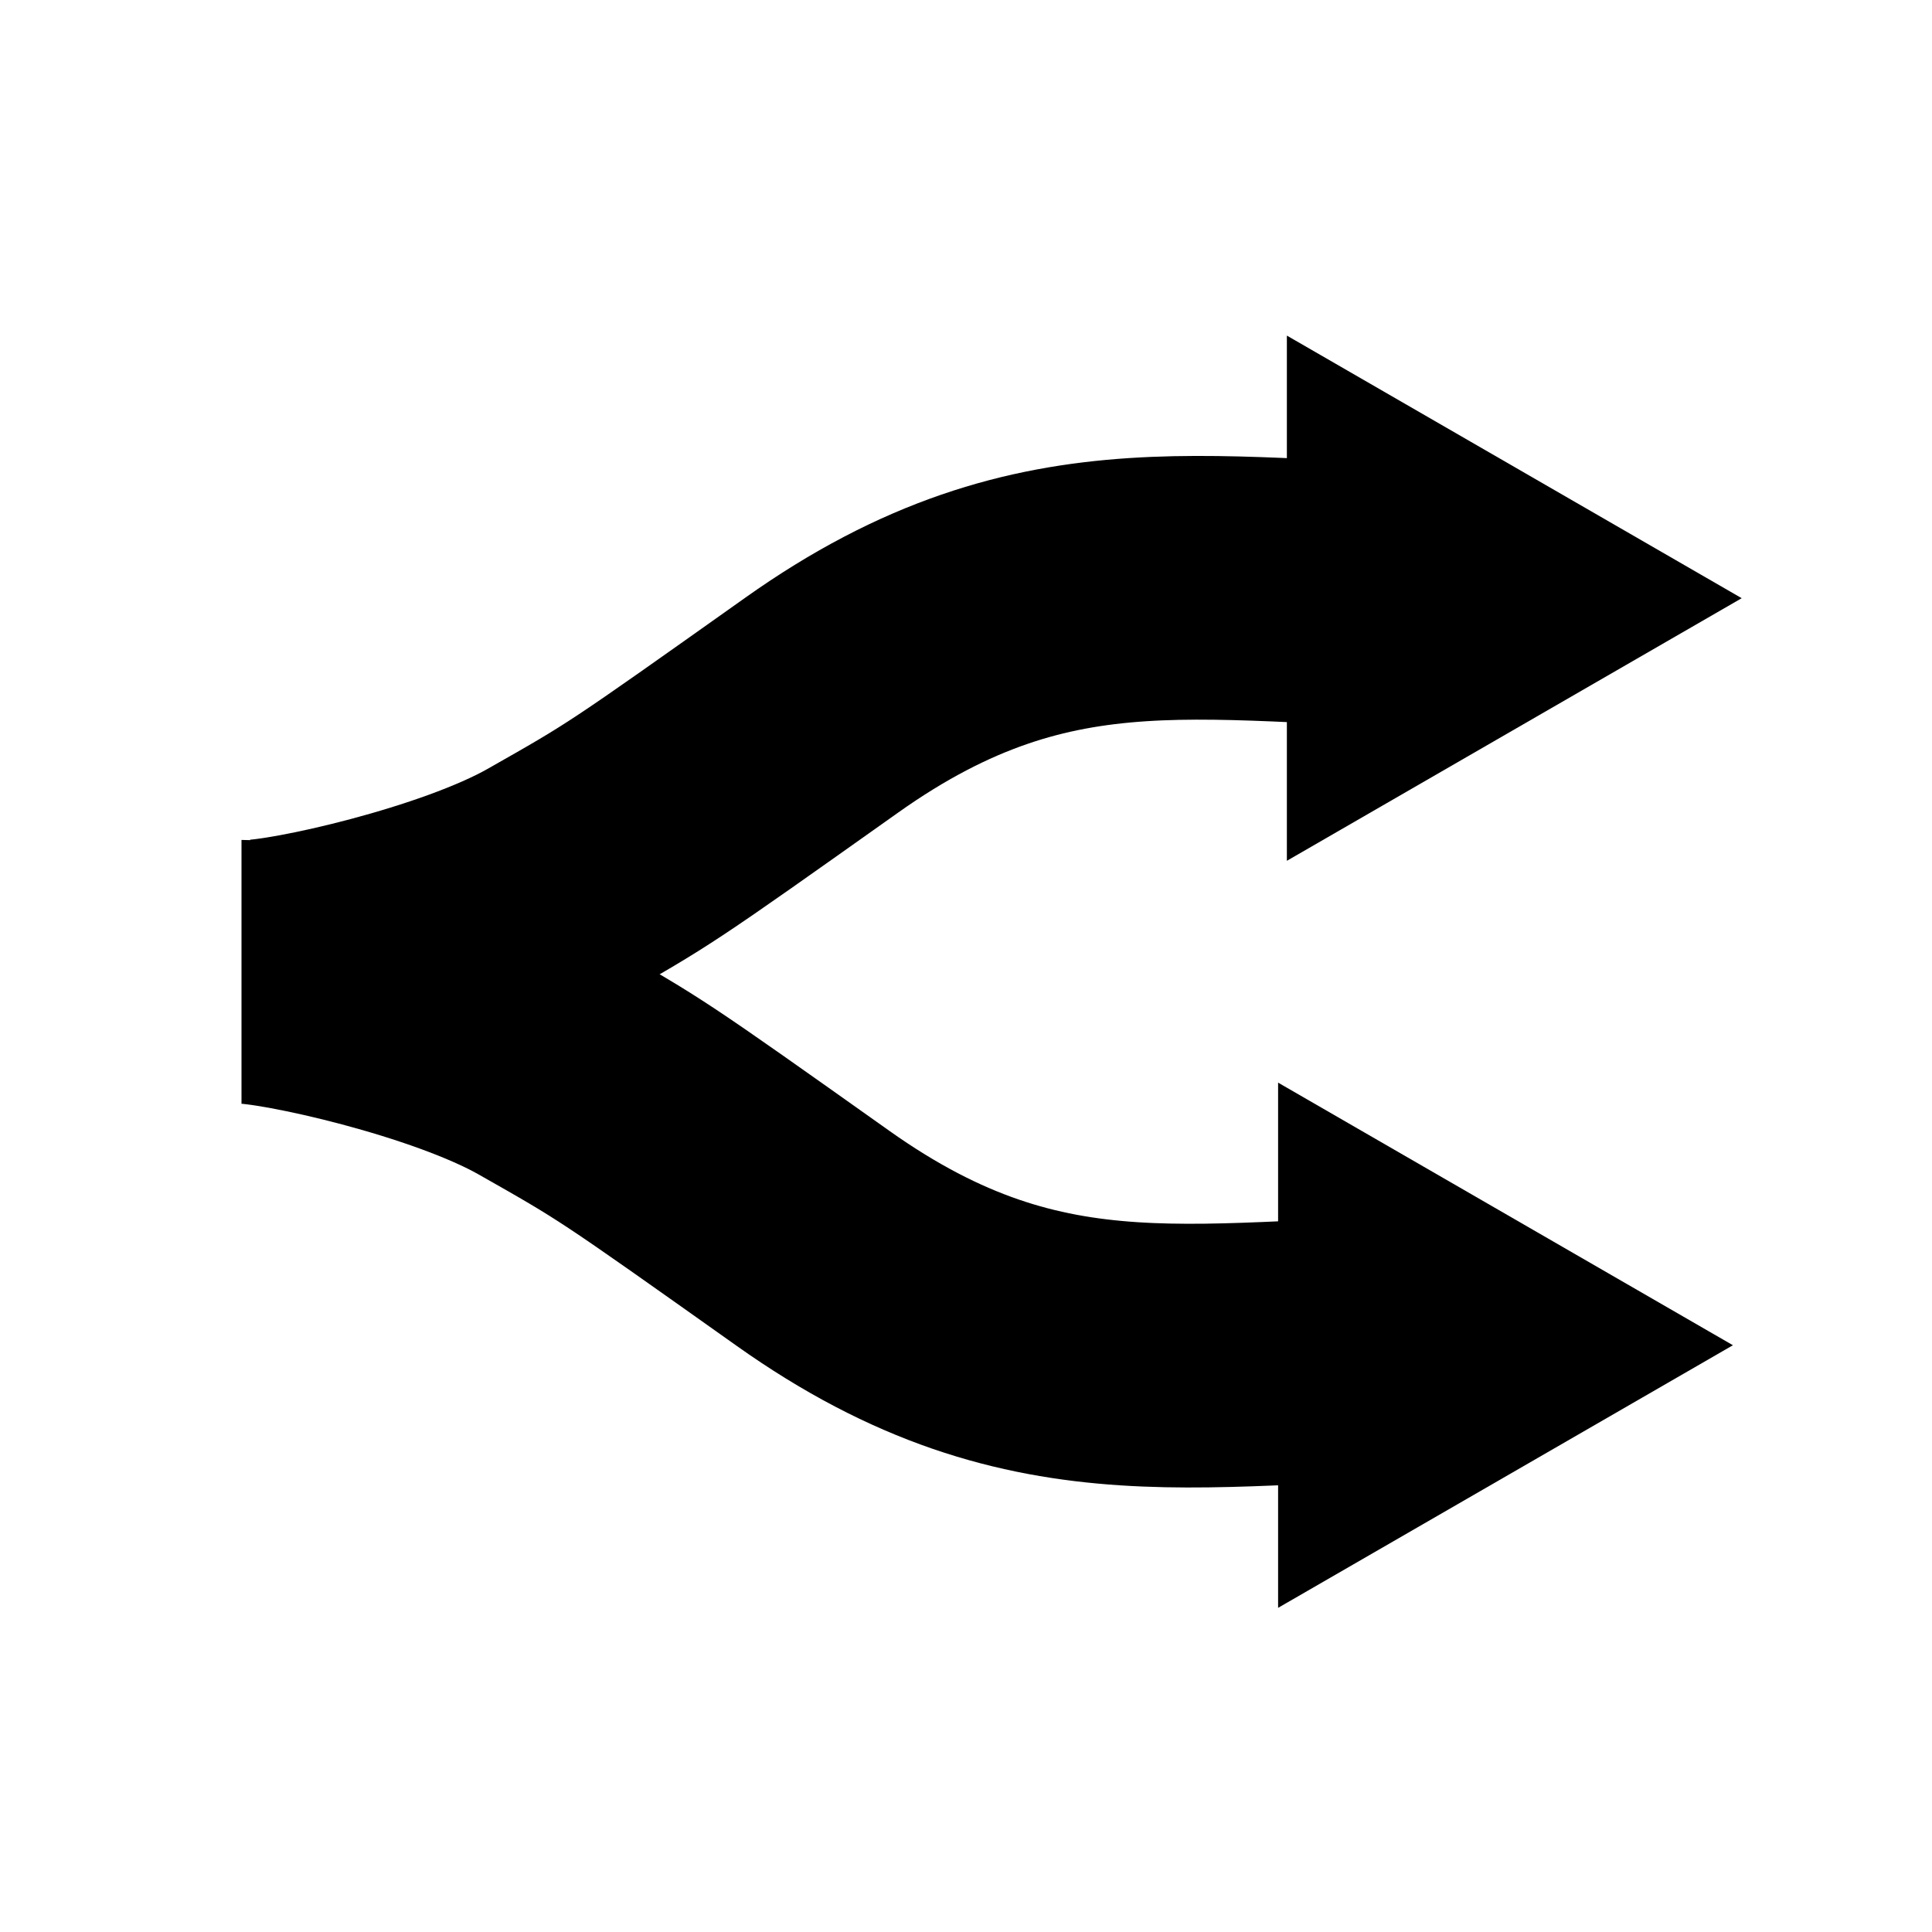
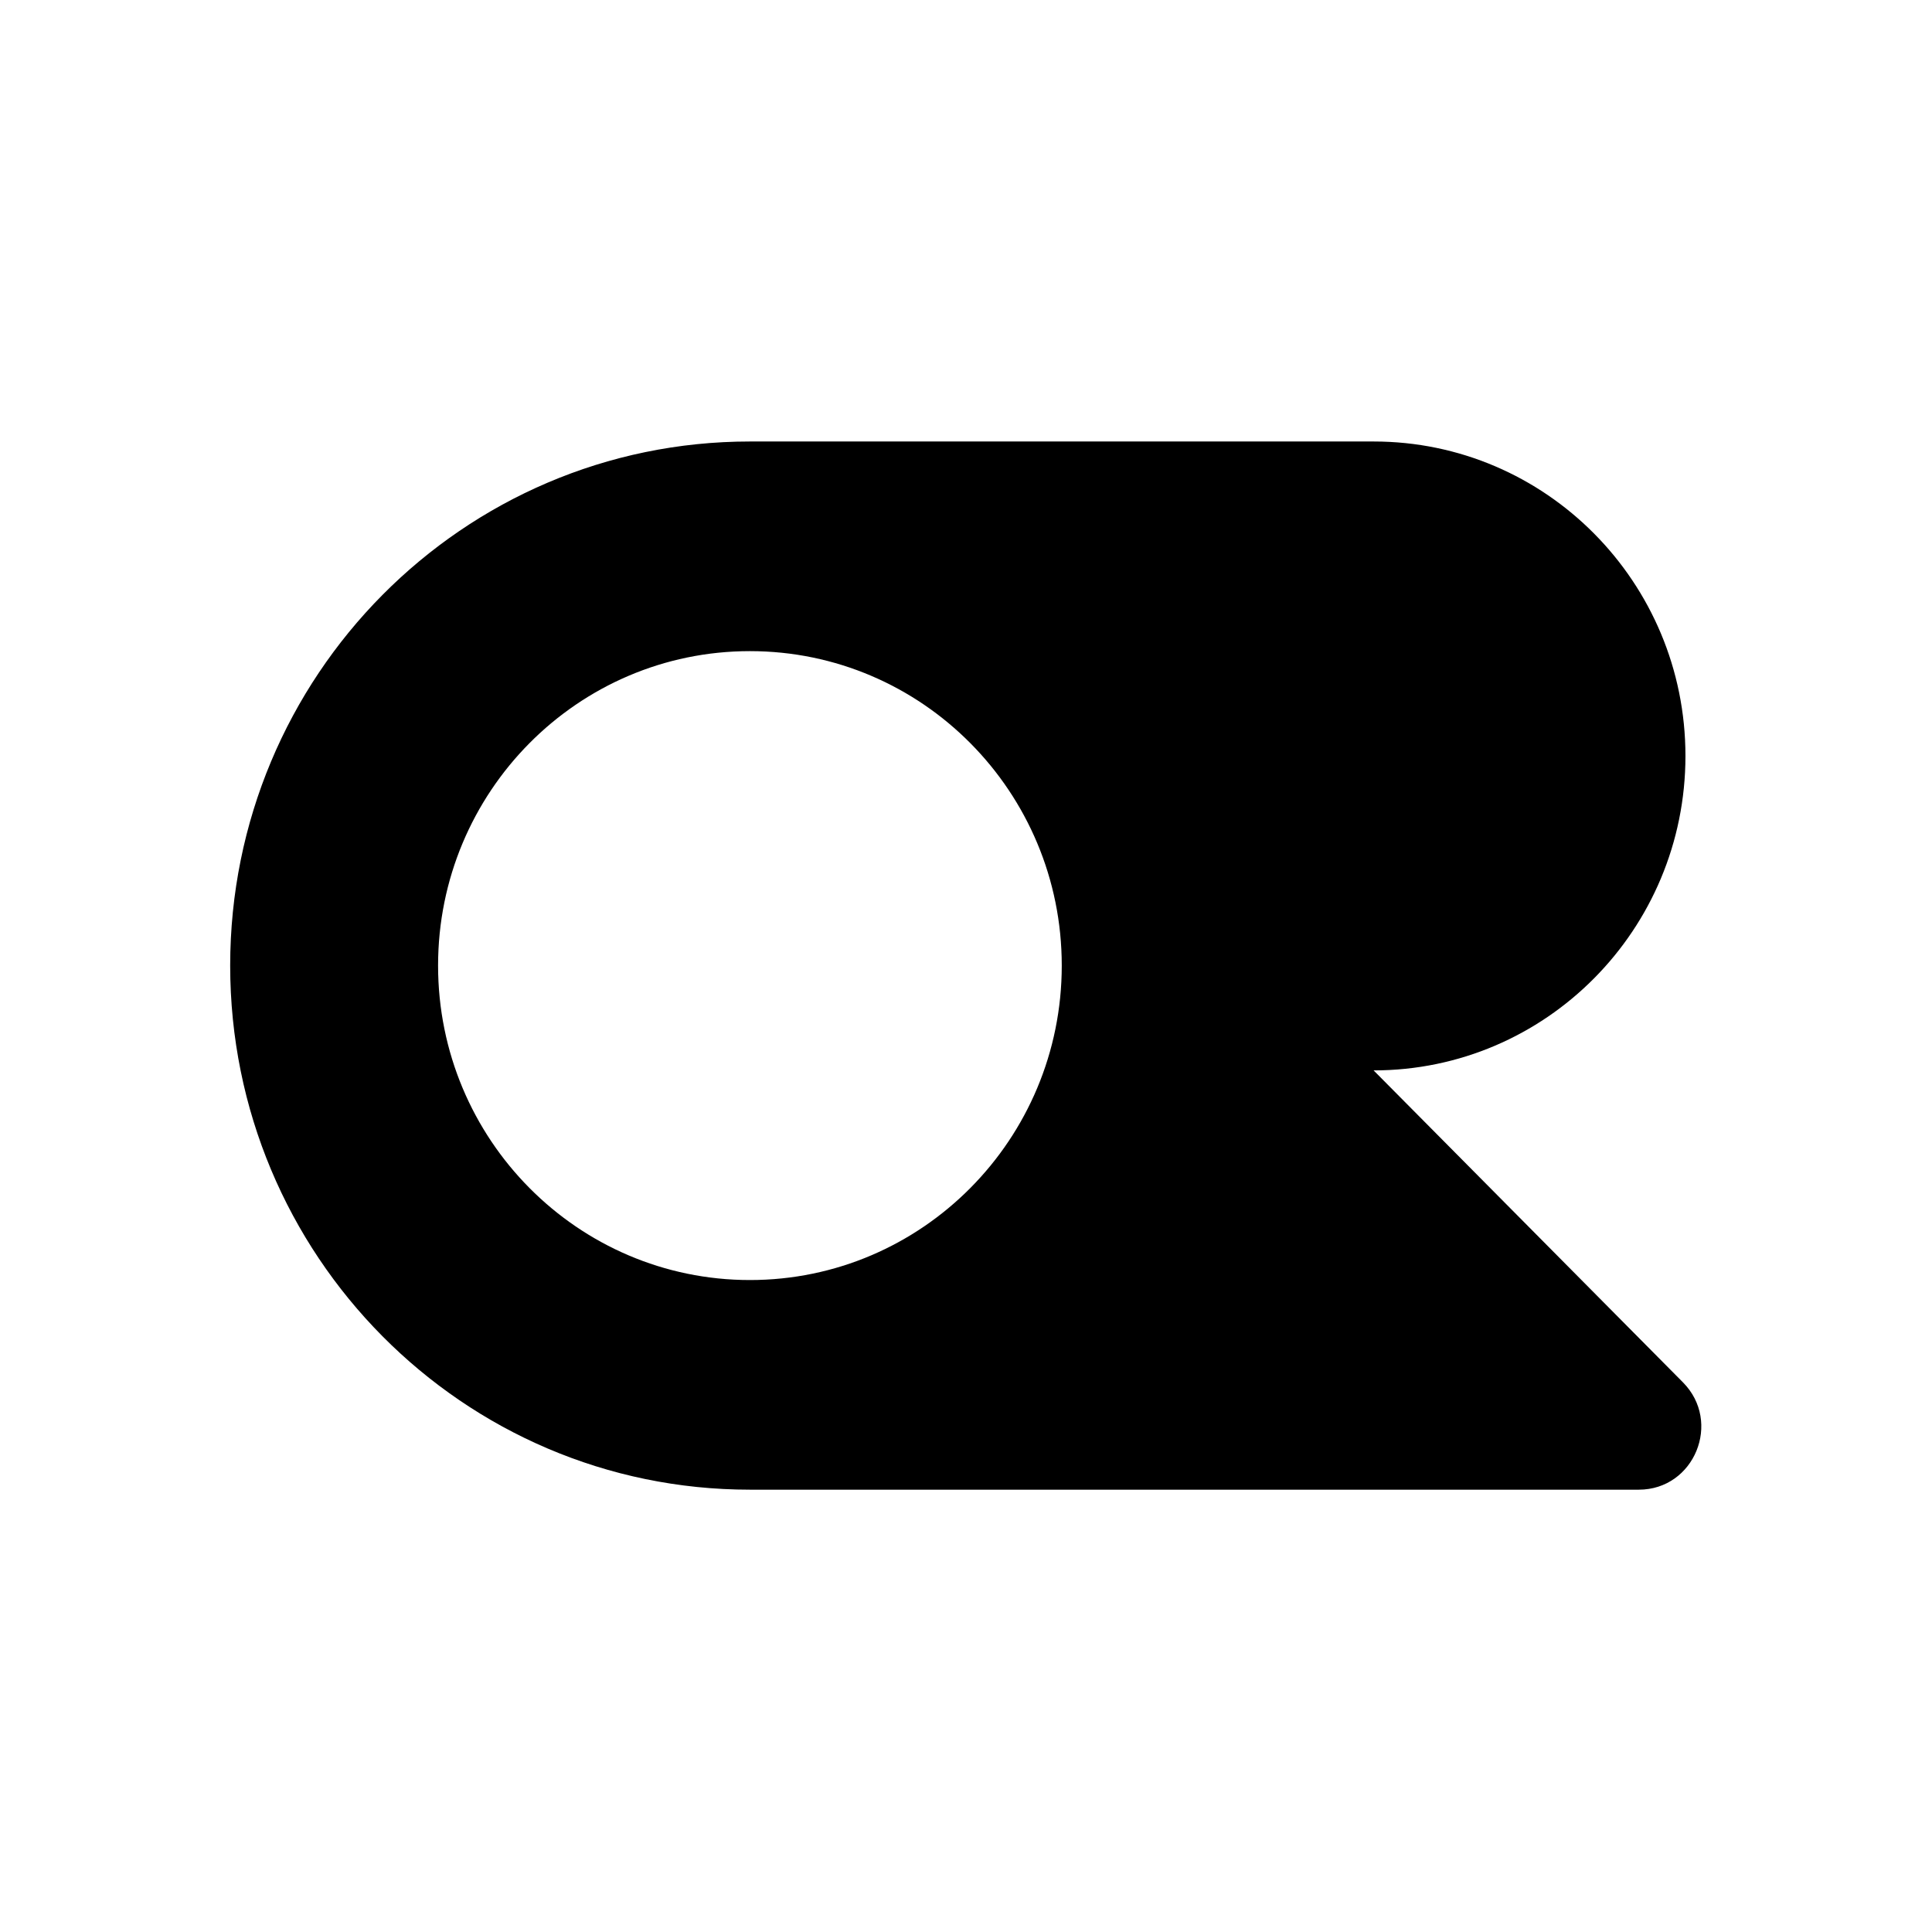
- <svg xmlns="http://www.w3.org/2000/svg" width="24" height="24" viewBox="0 0 24 24" fill="none">
-   <path d="M3.109 12.07C3.655 12.07 5.766 11.599 6.858 10.98C7.95 10.361 7.95 10.361 10.207 8.76C13.064 6.732 15.085 7.411 18.397 7.411" fill="currentColor" />
-   <path d="M3.109 12.07C3.655 12.07 5.766 11.599 6.858 10.98C7.95 10.361 7.95 10.361 10.207 8.76C13.064 6.732 15.085 7.411 18.397 7.411" stroke="currentColor" stroke-width="3.276" />
-   <path d="M21.6 7.431L16.004 10.662V4.2L21.6 7.431Z" fill="currentColor" stroke="currentColor" stroke-width="0.036" />
-   <path d="M3 12.072C3.546 12.072 5.657 12.543 6.749 13.162C7.841 13.781 7.841 13.781 10.098 15.382C12.955 17.41 14.975 16.731 18.288 16.731" fill="currentColor" />
-   <path d="M3 12.072C3.546 12.072 5.657 12.543 6.749 13.162C7.841 13.781 7.841 13.781 10.098 15.382C12.955 17.41 14.975 16.731 18.288 16.731" stroke="currentColor" stroke-width="3.276" />
-   <path d="M21.491 16.711L15.895 13.48V19.942L21.491 16.711Z" fill="currentColor" stroke="currentColor" stroke-width="0.036" />
+ <svg xmlns="http://www.w3.org/2000/svg" viewBox="0 0 1024 1024" fill="none">
+   <path d="M728.039 234C819.325 234 893.323 308.62 893.323 400.668C893.323 492.716 819.325 567.336 728.039 567.336L891.984 732.656C912.81 753.655 898.061 789.56 868.613 789.56H397.472C245.333 789.56 122 665.193 122 511.78C122 358.367 245.333 234 397.472 234H728.039ZM397.472 345.112C306.189 345.112 232.189 419.732 232.189 511.78C232.189 603.828 306.189 678.448 397.472 678.448C488.756 678.448 562.756 603.828 562.756 511.78C562.756 419.732 488.756 345.112 397.472 345.112Z" fill="currentColor" />
</svg>
